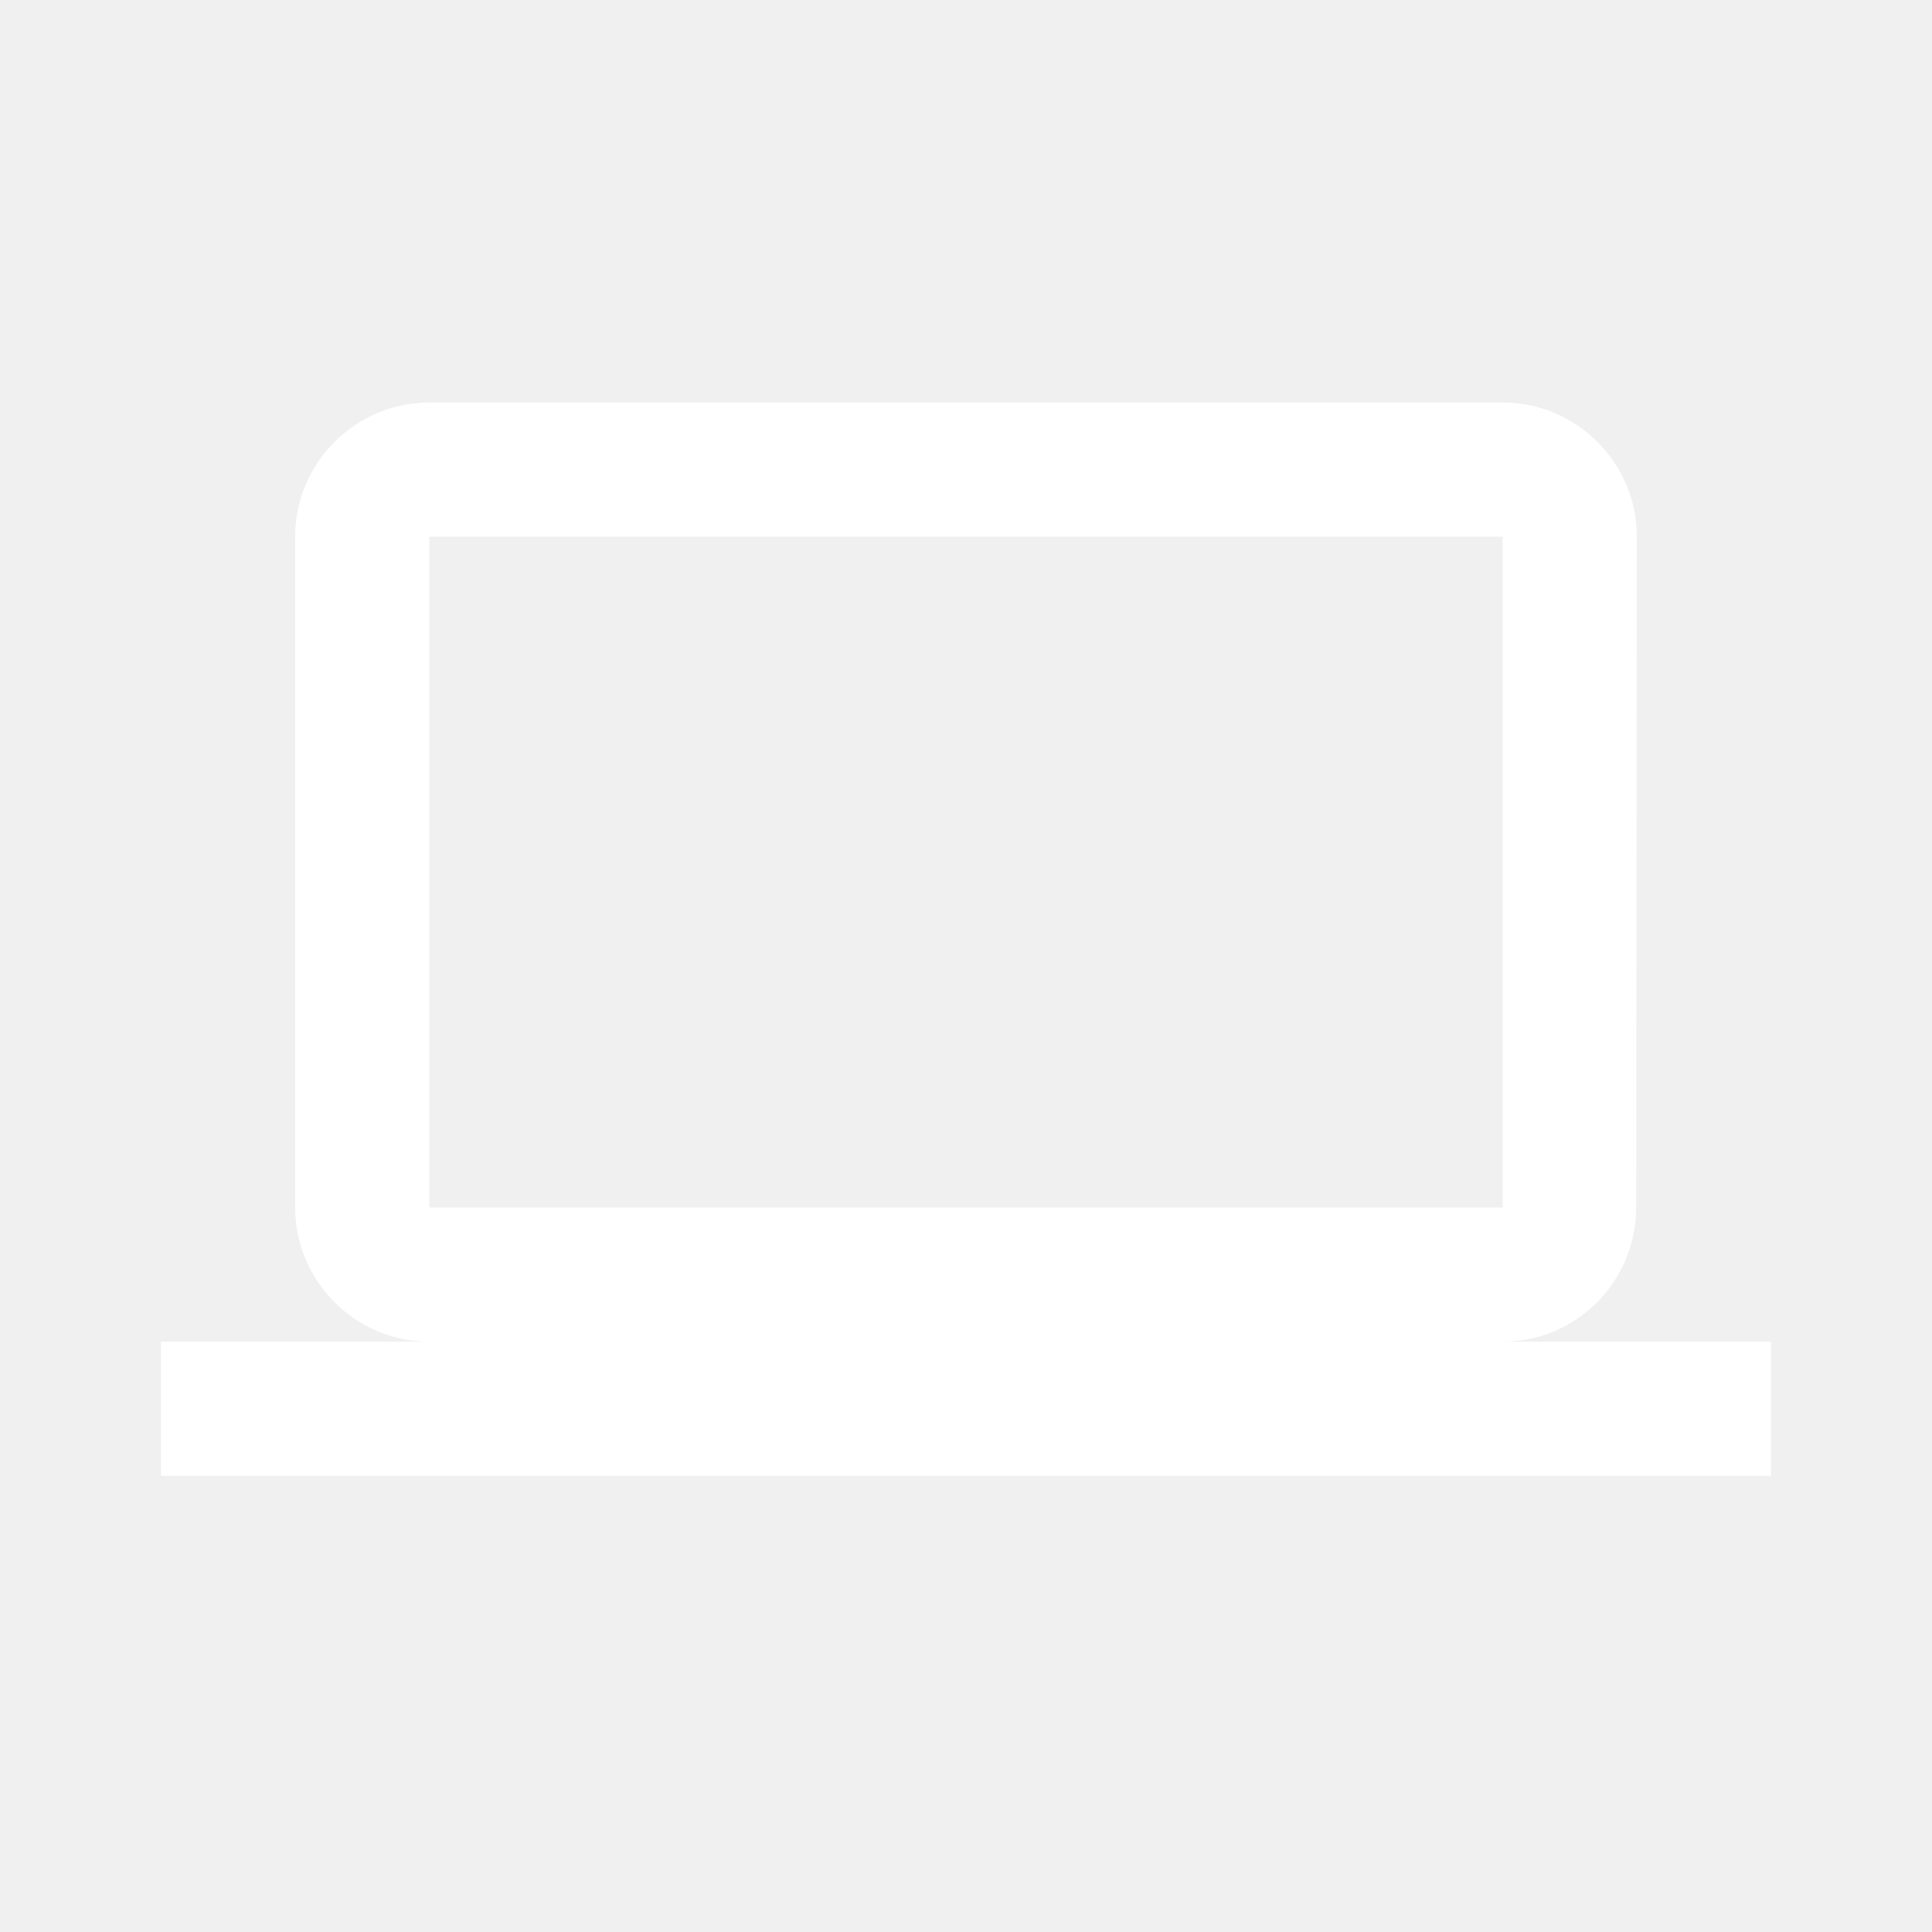
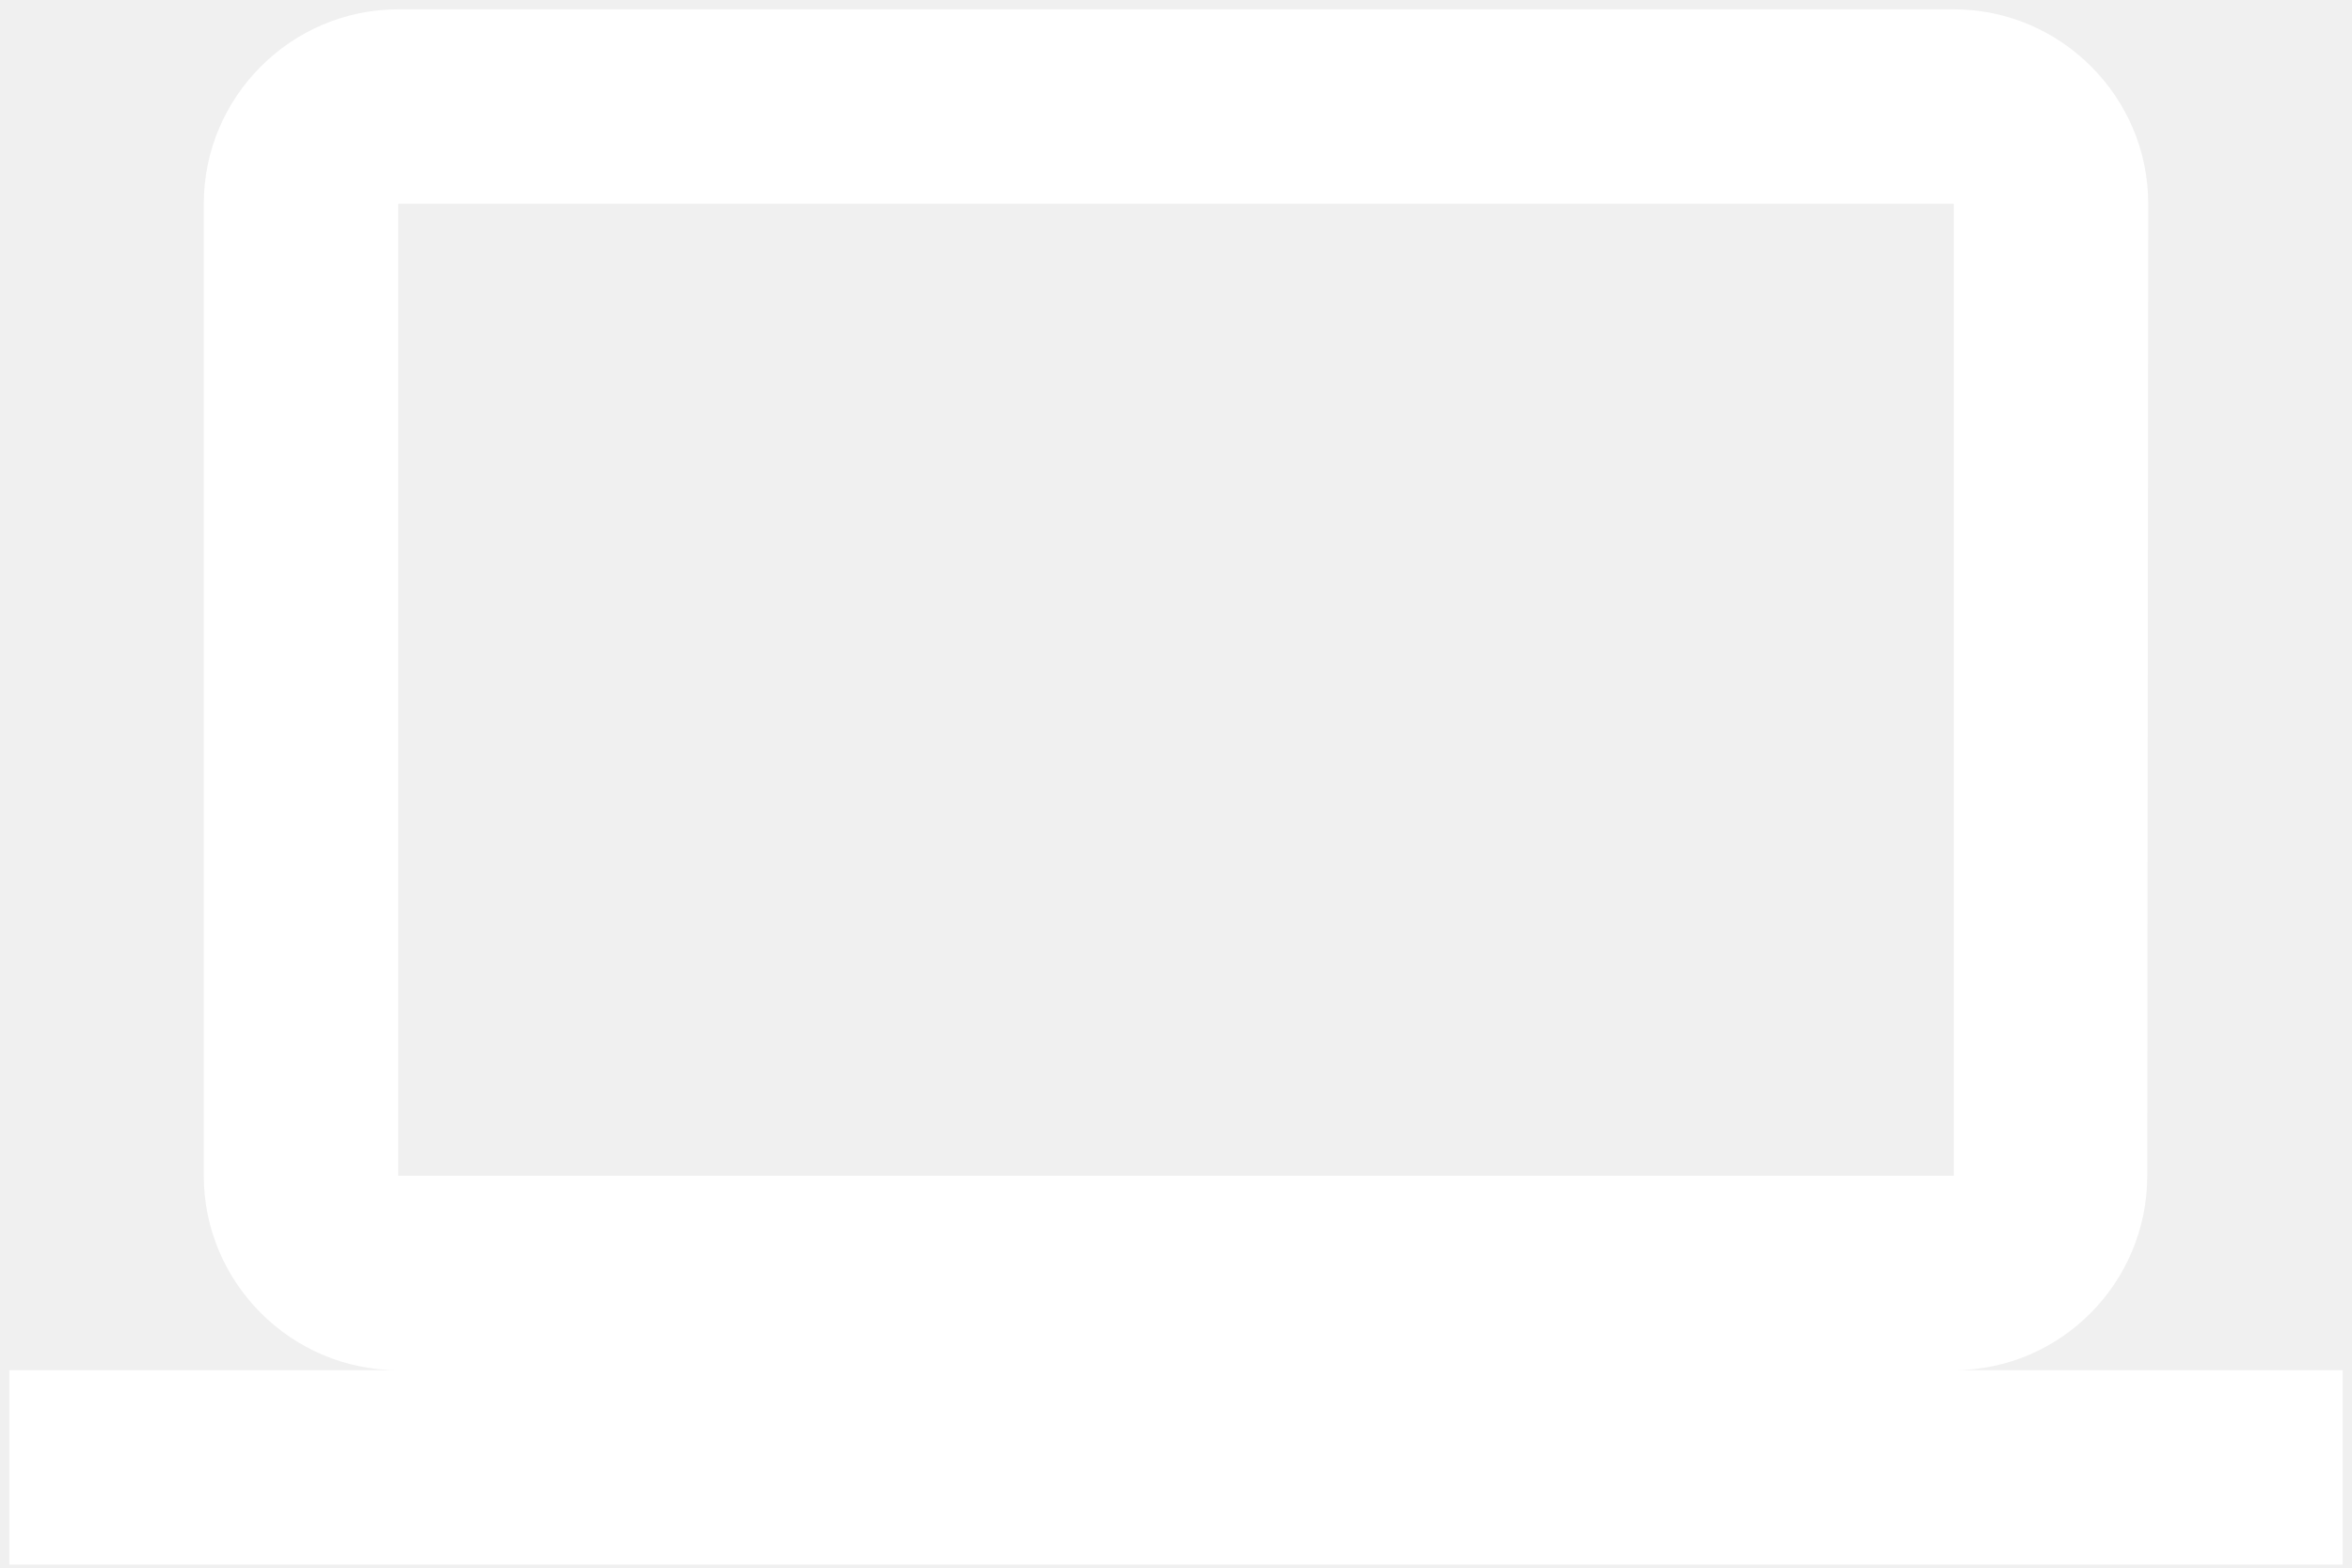
- <svg xmlns="http://www.w3.org/2000/svg" width="200" height="200" viewBox="0 0 200 200" fill="none">
-   <path d="M155.556 138.889C163.195 138.889 169.375 132.639 169.375 125L169.445 55.555C169.445 47.916 163.195 41.666 155.556 41.666H44.445C36.806 41.666 30.556 47.916 30.556 55.555V125C30.556 132.639 36.806 138.889 44.445 138.889H16.667V152.778H183.334V138.889H155.556ZM44.445 55.555H155.556V125H44.445V55.555Z" fill="white" />
+ <svg xmlns="http://www.w3.org/2000/svg" width="168" height="112" viewBox="0 0 168 112" fill="none">
+   <path d="M139.556 97.889C147.195 97.889 153.375 91.639 153.375 84L153.445 14.555C153.445 6.917 147.195 0.667 139.556 0.667H28.445C20.806 0.667 14.556 6.917 14.556 14.555V84C14.556 91.639 20.806 97.889 28.445 97.889H0.667V111.778H167.334V97.889H139.556ZM28.445 14.555H139.556V84H28.445V14.555Z" fill="white" />
</svg>
